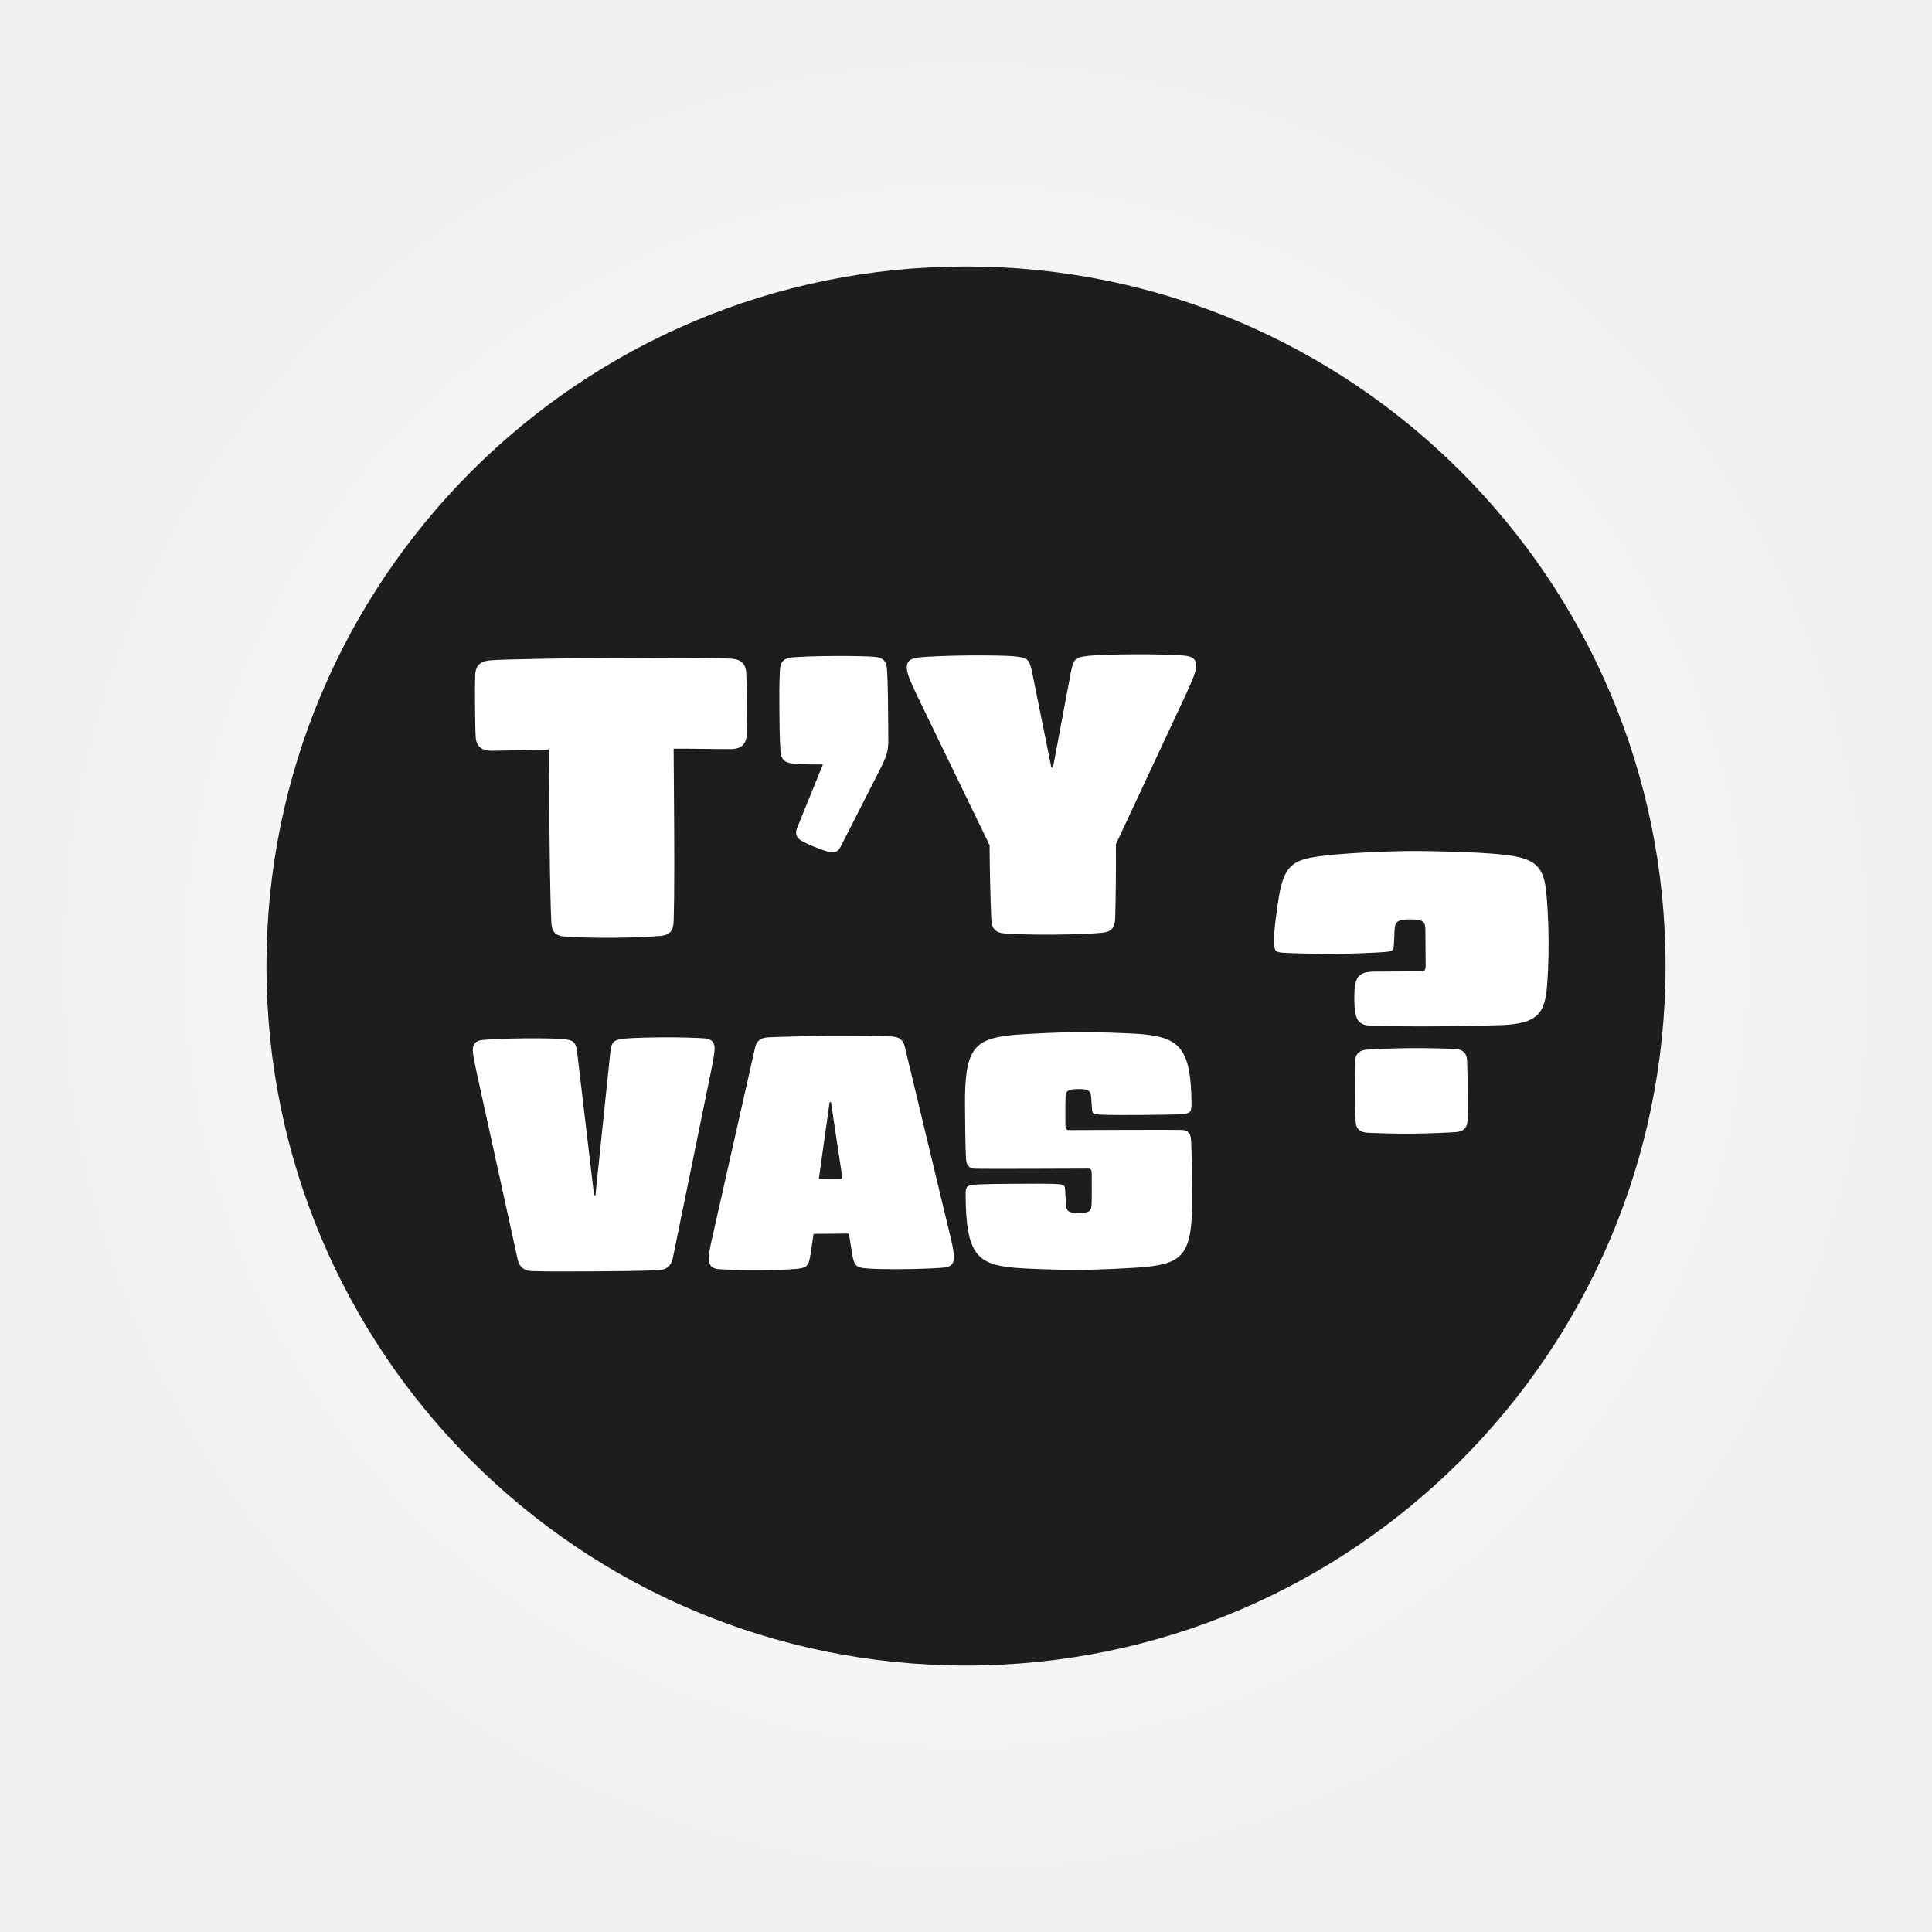
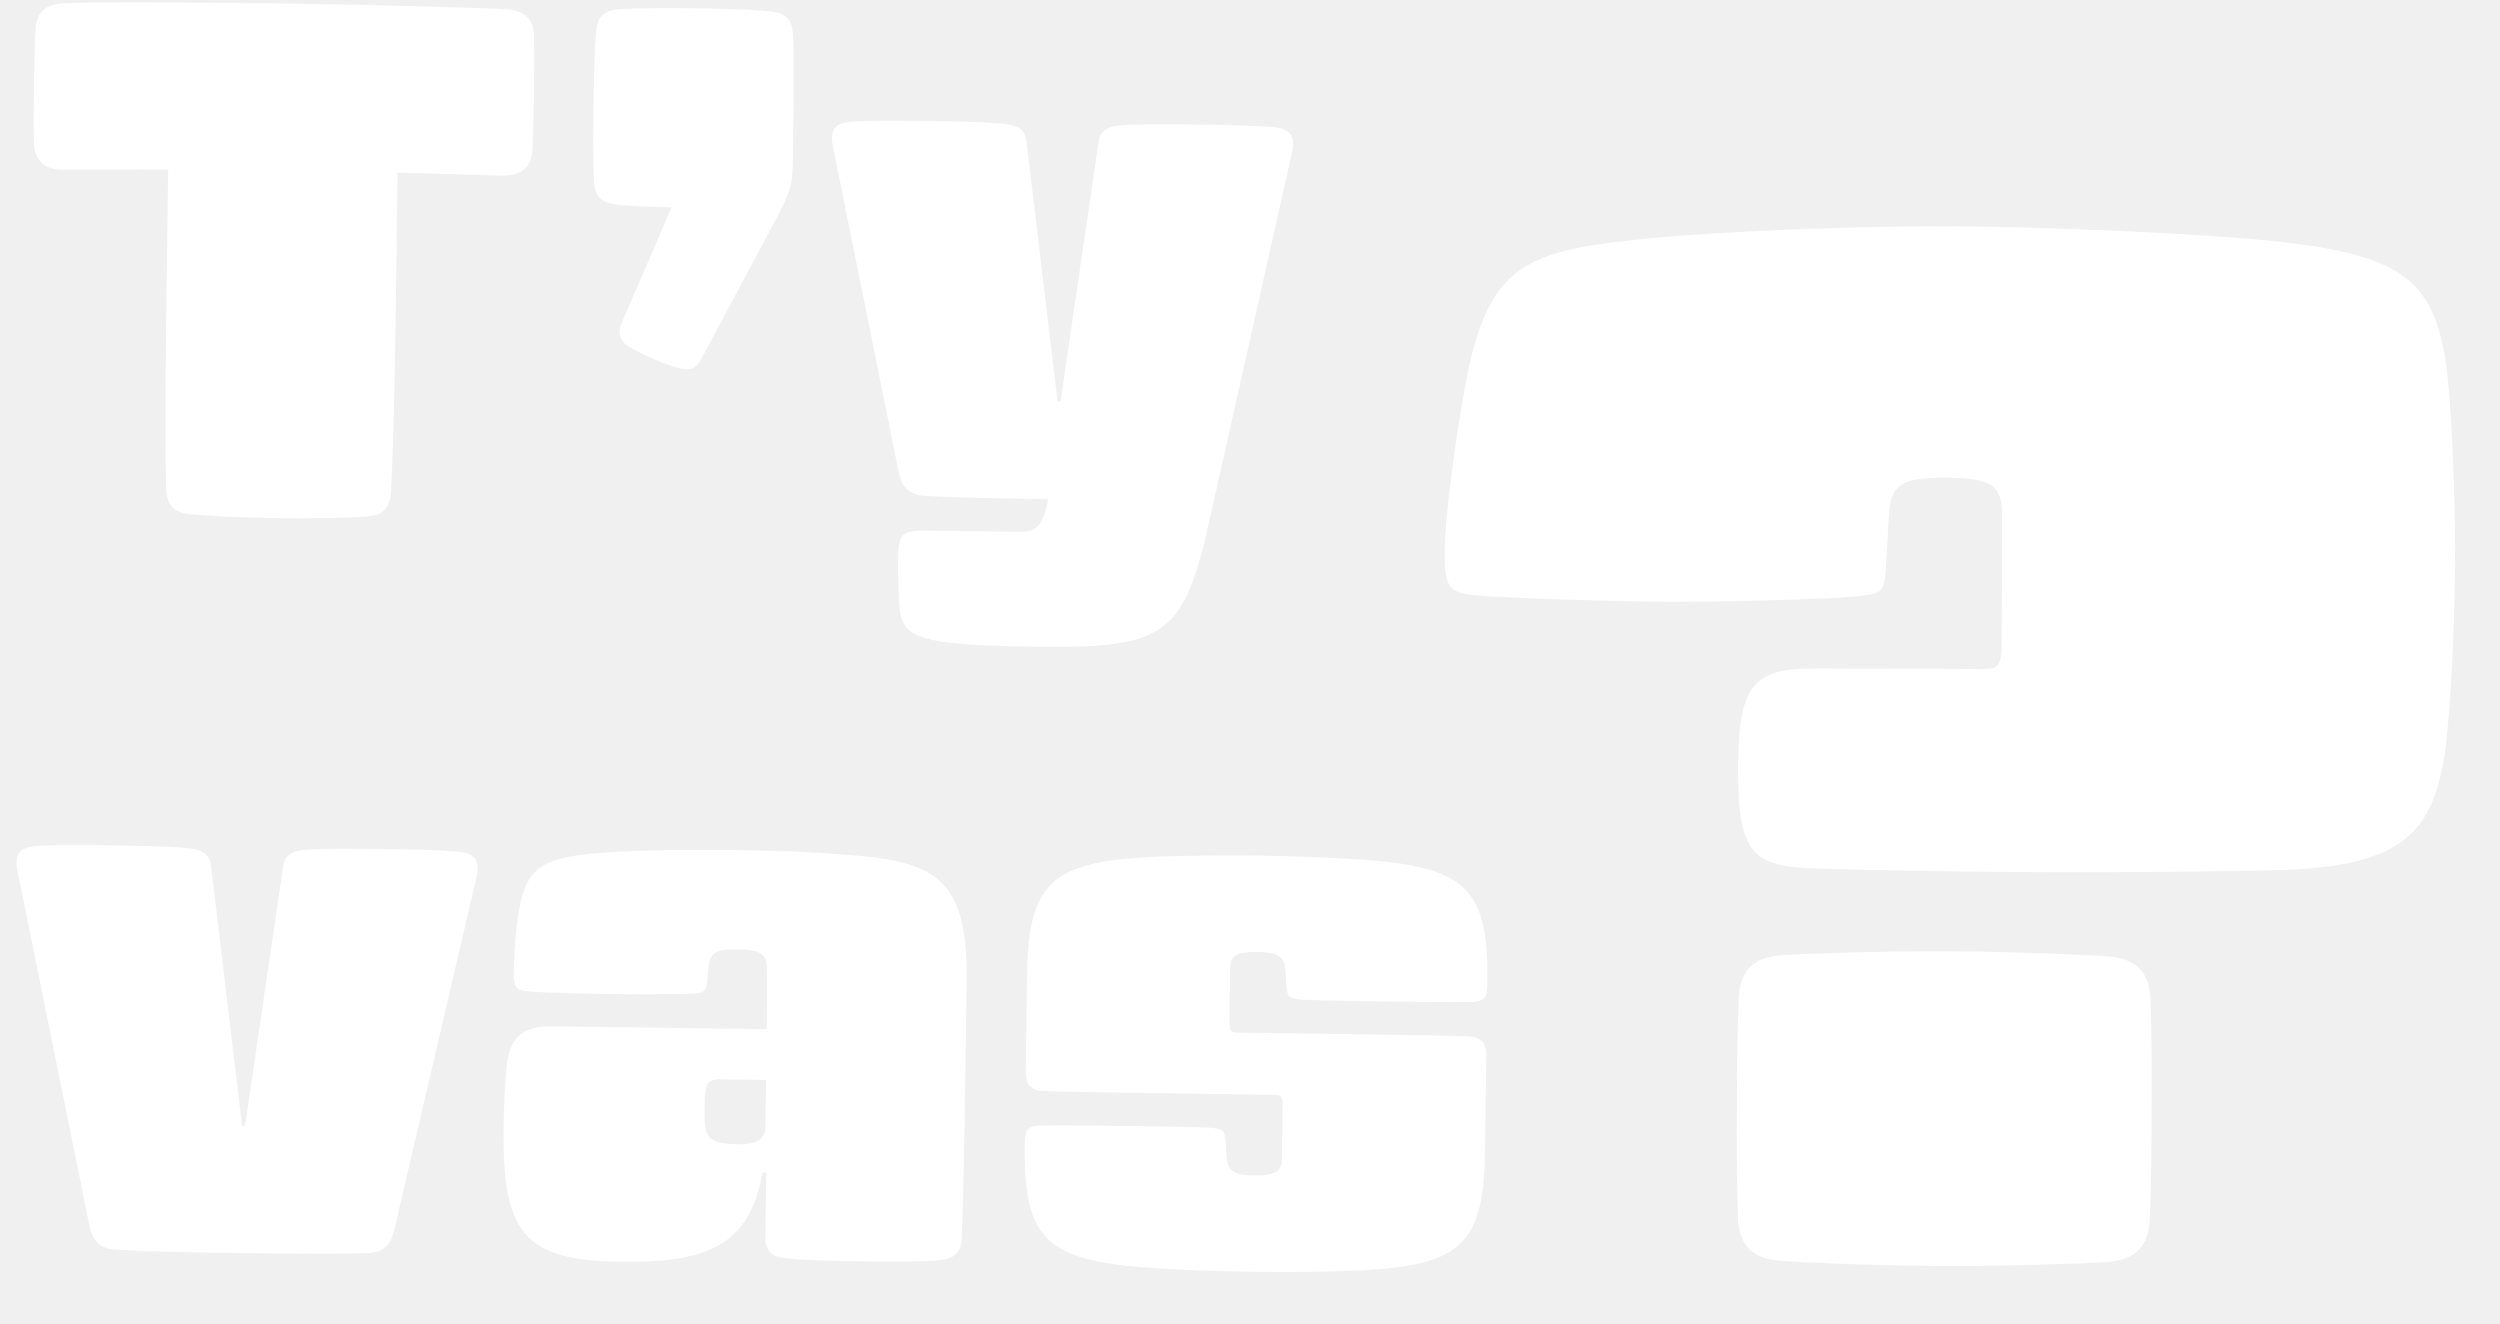
- <svg xmlns="http://www.w3.org/2000/svg" width="58" height="58" viewBox="0 0 58 58" fill="none">
-   <g filter="url(#filter0_d_543_405)">
-     <circle cx="29" cy="29" r="21" fill="#1D1D20" />
-     <path d="M22.402 20.204C22.416 20.444 22.419 20.888 22.421 21.128C22.423 21.368 22.426 21.812 22.416 22.052C22.406 22.352 22.239 22.485 21.939 22.488C21.567 22.49 20.714 22.472 20.223 22.476L20.233 23.94C20.243 25.368 20.252 26.688 20.223 27.66C20.213 27.96 20.094 28.069 19.842 28.095C19.602 28.12 18.991 28.149 18.39 28.153C17.791 28.157 17.178 28.137 16.938 28.115C16.686 28.093 16.565 27.986 16.551 27.686C16.508 26.714 16.499 25.394 16.489 23.966L16.479 22.502C15.987 22.506 15.135 22.536 14.763 22.538C14.463 22.54 14.294 22.41 14.28 22.11C14.266 21.87 14.263 21.426 14.261 21.186C14.259 20.946 14.256 20.502 14.267 20.262C14.277 19.962 14.444 19.852 14.684 19.827C15.019 19.788 16.999 19.762 18.331 19.753C19.651 19.744 21.643 19.754 21.979 19.775C22.22 19.798 22.388 19.904 22.402 20.204ZM26.629 20.102C26.656 20.498 26.66 21.05 26.667 22.094C26.67 22.478 26.671 22.586 26.446 23.044L25.238 25.416C25.155 25.573 25.072 25.61 24.892 25.575C24.771 25.552 24.567 25.469 24.447 25.422C24.326 25.375 24.17 25.304 24.049 25.233C23.904 25.15 23.868 25.018 23.927 24.862L24.705 22.948C24.249 22.951 23.853 22.942 23.709 22.907C23.54 22.872 23.444 22.777 23.43 22.537C23.403 22.141 23.4 21.661 23.398 21.337C23.395 21.013 23.392 20.521 23.413 20.125C23.423 19.885 23.519 19.788 23.686 19.751C23.842 19.714 24.514 19.697 25.018 19.694C25.522 19.69 26.194 19.698 26.35 19.732C26.519 19.767 26.615 19.863 26.629 20.102ZM35.91 19.977C35.911 20.145 35.828 20.35 35.604 20.843L33.499 25.346C33.505 26.066 33.498 26.894 33.479 27.566C33.469 27.866 33.35 27.975 33.098 28.001C32.87 28.027 32.199 28.055 31.623 28.059C31.047 28.064 30.375 28.044 30.146 28.022C29.894 28 29.773 27.892 29.759 27.593C29.73 26.921 29.713 26.093 29.708 25.373L27.54 20.9C27.308 20.41 27.223 20.206 27.222 20.038C27.221 19.87 27.304 19.762 27.592 19.736C27.832 19.71 28.479 19.681 29.079 19.677C29.679 19.673 30.207 19.681 30.448 19.703C30.868 19.749 30.904 19.772 31.004 20.276L31.563 23.044L31.611 23.043L32.132 20.268C32.224 19.763 32.26 19.739 32.679 19.688C32.919 19.662 33.447 19.646 34.047 19.642C34.647 19.638 35.295 19.657 35.535 19.68C35.824 19.702 35.908 19.809 35.91 19.977ZM19.902 31.142C20.402 31.139 20.962 31.155 21.162 31.173C21.372 31.192 21.453 31.301 21.454 31.471C21.455 31.631 21.387 31.942 21.349 32.142L20.198 37.77C20.15 38.011 20.001 38.122 19.771 38.133C19.201 38.157 18.471 38.163 17.871 38.167C17.271 38.171 16.541 38.176 15.971 38.16C15.741 38.152 15.59 38.043 15.539 37.803L14.309 32.192C14.268 31.992 14.195 31.683 14.194 31.523C14.193 31.353 14.272 31.242 14.482 31.221C14.682 31.199 15.242 31.175 15.742 31.172C16.242 31.168 16.692 31.175 16.892 31.194C17.242 31.221 17.293 31.291 17.335 31.66L17.835 35.887L17.875 35.887L18.315 31.654C18.353 31.283 18.402 31.213 18.752 31.18C18.952 31.159 19.402 31.146 19.902 31.142ZM27.164 31.431L28.524 37.092C28.586 37.341 28.638 37.591 28.639 37.751C28.64 37.931 28.551 38.031 28.351 38.053C28.151 38.074 27.591 38.098 27.131 38.101C26.672 38.105 26.221 38.098 26.021 38.079C25.691 38.052 25.641 38.002 25.578 37.612L25.484 37.033L24.424 37.041L24.338 37.621C24.281 38.011 24.231 38.062 23.901 38.094C23.701 38.116 23.252 38.129 22.792 38.132C22.332 38.135 21.771 38.119 21.571 38.101C21.371 38.082 21.28 37.983 21.279 37.803C21.278 37.643 21.326 37.392 21.385 37.142L22.665 31.463C22.713 31.232 22.842 31.151 23.082 31.14C23.322 31.128 24.312 31.101 24.912 31.097C25.512 31.093 26.502 31.106 26.742 31.114C26.982 31.122 27.113 31.201 27.164 31.431ZM24.906 33.087L24.582 35.389L25.292 35.384L24.946 33.087L24.906 33.087ZM32.354 30.984C32.864 30.981 33.905 31.013 34.315 31.05C35.436 31.153 35.758 31.52 35.77 33.13C35.771 33.38 35.732 33.421 35.522 33.442C35.312 33.464 34.642 33.468 34.302 33.471C33.962 33.473 33.222 33.478 32.992 33.46C32.802 33.441 32.792 33.431 32.781 33.261L32.758 32.952C32.747 32.732 32.666 32.692 32.367 32.694C32.017 32.697 31.997 32.767 31.988 32.967C31.98 33.177 31.983 33.577 31.984 33.767C31.985 33.907 32.015 33.927 32.105 33.926C32.385 33.924 35.325 33.913 35.485 33.922C35.665 33.931 35.746 34.02 35.757 34.22C35.78 34.59 35.786 35.46 35.789 35.93C35.801 37.59 35.553 37.912 34.434 38.03C34.025 38.073 32.915 38.121 32.405 38.124C31.905 38.128 30.855 38.095 30.444 38.058C29.324 37.956 29.001 37.638 28.989 35.878C28.987 35.628 29.027 35.588 29.237 35.566C29.447 35.545 30.116 35.54 30.456 35.538C30.797 35.535 31.537 35.53 31.767 35.549C31.957 35.567 31.967 35.577 31.978 35.747L32.001 36.157C32.013 36.377 32.093 36.416 32.393 36.414C32.733 36.412 32.762 36.342 32.771 36.142C32.779 35.931 32.776 35.532 32.775 35.242C32.773 35.102 32.743 35.082 32.653 35.082C32.373 35.084 29.433 35.095 29.273 35.086C29.093 35.078 29.013 34.988 29.001 34.788C28.979 34.418 28.973 33.648 28.97 33.178C28.958 31.518 29.226 31.196 30.345 31.078C30.755 31.036 31.844 30.988 32.354 30.984Z" fill="white" />
-     <path d="M42.319 25.549C43.051 25.544 44.419 25.582 45.055 25.65C46.064 25.751 46.306 25.977 46.407 26.672C46.445 26.972 46.485 27.596 46.49 28.22C46.494 28.844 46.462 29.468 46.428 29.768C46.337 30.453 46.099 30.73 45.092 30.774C44.732 30.788 43.82 30.807 43.196 30.811C42.56 30.816 41.66 30.81 41.3 30.8C40.784 30.792 40.663 30.685 40.658 29.989C40.653 29.305 40.772 29.172 41.288 29.168L42.656 29.159C42.764 29.158 42.8 29.134 42.799 28.966L42.791 27.922C42.79 27.682 42.741 27.598 42.333 27.601C41.973 27.604 41.877 27.652 41.867 27.916L41.846 28.348C41.836 28.541 41.824 28.553 41.596 28.578C41.356 28.604 40.456 28.634 40.096 28.637C39.736 28.639 38.74 28.622 38.488 28.6C38.284 28.578 38.248 28.542 38.245 28.242C38.243 27.93 38.346 27.149 38.427 26.741C38.601 25.923 38.888 25.789 39.764 25.687C40.387 25.611 41.599 25.554 42.319 25.549ZM42.36 31.465C42.912 31.461 43.489 31.481 43.681 31.492C43.873 31.502 44.029 31.573 44.043 31.837C44.057 32.173 44.059 32.437 44.061 32.737C44.063 33.037 44.065 33.301 44.056 33.637C44.046 33.901 43.89 33.974 43.698 33.987C43.506 34.001 42.931 34.029 42.379 34.033C41.827 34.037 41.25 34.017 41.058 34.006C40.866 33.995 40.71 33.925 40.696 33.661C40.681 33.325 40.68 33.061 40.678 32.761C40.675 32.461 40.673 32.197 40.683 31.861C40.693 31.597 40.849 31.524 41.041 31.51C41.233 31.497 41.808 31.469 42.36 31.465Z" fill="white" />
-   </g>
-   <defs>
-     <filter id="filter0_d_543_405" x="0" y="0" width="58" height="58" filterUnits="userSpaceOnUse" color-interpolation-filters="sRGB">
-       <feFlood flood-opacity="0" result="BackgroundImageFix" />
-       <feColorMatrix in="SourceAlpha" type="matrix" values="0 0 0 0 0 0 0 0 0 0 0 0 0 0 0 0 0 0 127 0" result="hardAlpha" />
-       <feOffset />
-       <feGaussianBlur stdDeviation="4" />
-       <feComposite in2="hardAlpha" operator="out" />
-       <feColorMatrix type="matrix" values="0 0 0 0 1 0 0 0 0 1 0 0 0 0 1 0 0 0 0.72 0" />
-       <feBlend mode="normal" in2="BackgroundImageFix" result="effect1_dropShadow_543_405" />
-       <feBlend mode="normal" in="SourceGraphic" in2="effect1_dropShadow_543_405" result="shape" />
-     </filter>
-   </defs>
+ <svg xmlns="http://www.w3.org/2000/svg" width="34" height="18" viewBox="0 0 34 18" fill="none">
+   <path d="M7.262 0.493C7.269 0.694 7.264 1.063 7.262 1.263C7.259 1.463 7.254 1.833 7.241 2.033C7.228 2.283 7.087 2.391 6.837 2.388C6.527 2.384 5.817 2.354 5.407 2.349L5.391 3.569C5.375 4.758 5.36 5.858 5.319 6.668C5.306 6.918 5.205 7.006 4.994 7.024C4.794 7.041 4.284 7.054 3.784 7.047C3.284 7.041 2.774 7.014 2.575 6.991C2.365 6.968 2.266 6.877 2.259 6.627C2.24 5.817 2.255 4.717 2.271 3.527L2.287 2.307C1.877 2.301 1.167 2.312 0.857 2.308C0.607 2.304 0.469 2.193 0.462 1.942C0.455 1.742 0.46 1.372 0.462 1.172C0.465 0.972 0.47 0.602 0.483 0.403C0.496 0.153 0.637 0.065 0.837 0.047C1.118 0.021 2.768 0.033 3.878 0.048C4.978 0.063 6.637 0.105 6.917 0.129C7.117 0.151 7.255 0.243 7.262 0.493Z" fill="white" />
+   <path d="M10.785 0.481C10.801 0.811 10.794 1.271 10.783 2.141C10.778 2.461 10.777 2.551 10.582 2.928L9.536 4.884C9.464 5.013 9.394 5.042 9.244 5.01C9.145 4.989 8.975 4.917 8.876 4.875C8.777 4.834 8.647 4.772 8.548 4.711C8.429 4.639 8.401 4.529 8.452 4.4L9.134 2.819C8.754 2.814 8.424 2.799 8.304 2.768C8.165 2.736 8.086 2.655 8.078 2.455C8.063 2.124 8.068 1.724 8.072 1.454C8.075 1.184 8.081 0.774 8.105 0.445C8.118 0.245 8.199 0.166 8.339 0.138C8.47 0.11 9.03 0.107 9.45 0.113C9.87 0.118 10.43 0.136 10.559 0.168C10.699 0.199 10.778 0.28 10.785 0.481Z" fill="white" />
+   <path d="M17.313 1.728C17.563 1.752 17.622 1.862 17.569 2.082L16.462 7.017C16.101 8.653 15.868 8.819 14.068 8.795C12.479 8.774 12.27 8.671 12.235 8.261C12.217 8.11 12.212 7.77 12.215 7.57C12.219 7.26 12.27 7.211 12.609 7.216L13.869 7.233C14.089 7.236 14.19 7.157 14.255 6.788C13.815 6.782 13.035 6.771 12.606 6.746C12.366 6.732 12.267 6.641 12.22 6.41L11.329 1.998C11.282 1.777 11.344 1.668 11.594 1.652C11.844 1.635 12.424 1.643 12.674 1.646C12.924 1.649 13.454 1.656 13.704 1.69C13.853 1.712 13.943 1.773 13.96 1.923L14.383 5.459L14.423 5.46L14.94 1.936C14.962 1.787 15.053 1.728 15.203 1.71C15.454 1.683 15.964 1.69 16.214 1.693C16.464 1.697 17.064 1.705 17.313 1.728Z" fill="white" />
+   <path d="M5.144 11.546C5.394 11.549 5.974 11.557 6.223 11.581C6.473 11.604 6.532 11.715 6.479 11.934L5.364 16.719C5.311 16.949 5.21 17.037 4.97 17.044C4.45 17.057 3.84 17.049 3.29 17.042C2.74 17.034 2.13 17.026 1.61 16.999C1.37 16.986 1.262 16.895 1.215 16.664L0.239 11.85C0.192 11.63 0.254 11.521 0.504 11.504C0.754 11.487 1.334 11.495 1.584 11.498C1.834 11.502 2.364 11.509 2.614 11.542C2.763 11.564 2.852 11.625 2.87 11.776L3.293 15.312L3.333 15.312L3.85 11.789C3.872 11.639 3.963 11.58 4.113 11.562C4.364 11.536 4.894 11.543 5.144 11.546Z" fill="white" />
+   <path d="M11.619 11.633C12.808 11.729 13.164 12.034 13.146 13.373C13.13 14.543 13.108 16.213 13.079 16.853C13.066 17.073 12.936 17.121 12.775 17.139C12.605 17.157 12.165 17.161 11.725 17.155C11.265 17.148 10.885 17.134 10.686 17.111C10.526 17.099 10.407 17.037 10.409 16.817L10.421 15.947L10.371 15.947C10.199 16.874 9.715 17.178 8.445 17.161C7.125 17.143 6.83 16.769 6.849 15.339C6.853 15.059 6.867 14.739 6.89 14.51C6.925 14.13 7.088 13.952 7.498 13.958L10.427 13.997C10.431 13.737 10.436 13.367 10.429 13.137C10.421 12.977 10.322 12.915 10.052 12.912C9.692 12.907 9.641 12.956 9.627 13.256C9.614 13.476 9.594 13.506 9.424 13.514C9.234 13.521 8.684 13.524 8.384 13.52C8.084 13.516 7.564 13.509 7.194 13.484C7.014 13.471 6.985 13.421 6.987 13.231C6.991 12.971 7.016 12.571 7.08 12.272C7.187 11.783 7.438 11.677 7.999 11.614C8.53 11.561 9.3 11.552 10.04 11.562C10.78 11.572 11.16 11.597 11.619 11.633ZM10.036 15.562C10.326 15.566 10.408 15.477 10.41 15.317L10.418 14.687L9.808 14.679C9.678 14.677 9.618 14.696 9.596 14.826C9.585 14.906 9.584 14.996 9.582 15.106C9.58 15.266 9.589 15.376 9.628 15.437C9.677 15.517 9.776 15.559 10.036 15.562Z" fill="white" />
+   <path d="M17.12 11.636C17.53 11.642 18.14 11.66 18.609 11.697C19.968 11.805 20.244 12.118 20.227 13.368C20.225 13.538 20.214 13.608 20.044 13.626C19.643 13.63 19.123 13.623 18.823 13.62C18.523 13.616 17.884 13.607 17.684 13.594C17.524 13.572 17.514 13.562 17.496 13.422C17.487 13.342 17.488 13.242 17.479 13.171C17.462 13.001 17.362 12.95 17.102 12.946C16.822 12.943 16.732 13.001 16.729 13.161L16.72 13.901C16.718 14.021 16.748 14.042 16.818 14.043C17.488 14.052 19.777 14.082 19.967 14.095C20.137 14.107 20.216 14.178 20.214 14.348L20.196 15.648C20.18 16.898 19.895 17.204 18.534 17.276C18.064 17.3 17.454 17.302 17.044 17.296C16.624 17.29 16.024 17.272 15.555 17.236C14.196 17.128 13.92 16.814 13.937 15.564C13.939 15.394 13.95 15.324 14.12 15.307C14.521 15.302 15.04 15.309 15.341 15.313C15.64 15.317 16.28 15.326 16.48 15.338C16.64 15.36 16.65 15.37 16.668 15.511C16.677 15.591 16.675 15.691 16.685 15.761C16.702 15.931 16.792 15.982 17.062 15.986C17.332 15.99 17.432 15.931 17.434 15.771L17.444 15.031C17.446 14.911 17.416 14.891 17.346 14.89C16.666 14.881 14.387 14.85 14.197 14.838C14.027 14.835 13.948 14.754 13.95 14.584L13.967 13.284C13.984 12.034 14.268 11.728 15.63 11.656C16.1 11.633 16.7 11.631 17.12 11.636Z" fill="white" />
+   <path d="M26.483 3.077C27.703 3.082 29.983 3.17 31.042 3.293C32.722 3.479 33.12 3.86 33.276 5.021C33.335 5.521 33.391 6.561 33.388 7.601C33.384 8.641 33.32 9.681 33.259 10.181C33.095 11.32 32.693 11.779 31.013 11.833C30.413 11.851 28.893 11.866 27.853 11.862C26.793 11.859 25.293 11.833 24.693 11.811C23.833 11.788 23.634 11.608 23.638 10.448C23.642 9.308 23.842 9.088 24.702 9.091L26.982 9.099C27.162 9.1 27.222 9.06 27.223 8.78L27.229 7.04C27.231 6.64 27.151 6.5 26.471 6.497C25.871 6.495 25.711 6.575 25.689 7.015L25.647 7.735C25.626 8.055 25.606 8.074 25.226 8.113C24.826 8.152 23.325 8.187 22.725 8.185C22.125 8.183 20.466 8.137 20.046 8.095C19.706 8.054 19.646 7.994 19.648 7.494C19.65 6.974 19.834 5.675 19.976 4.995C20.281 3.636 20.762 3.418 22.222 3.263C23.263 3.146 25.283 3.073 26.483 3.077ZM26.449 12.937C27.369 12.941 28.329 12.984 28.649 13.005C28.969 13.026 29.228 13.147 29.247 13.587C29.265 14.147 29.264 14.587 29.262 15.087C29.26 15.587 29.259 16.027 29.237 16.587C29.215 17.027 28.955 17.146 28.635 17.165C28.314 17.184 27.354 17.221 26.434 17.217C25.514 17.214 24.555 17.171 24.235 17.15C23.915 17.129 23.655 17.008 23.637 16.568C23.619 16.008 23.62 15.568 23.622 15.068C23.623 14.568 23.625 14.128 23.647 13.568C23.668 13.128 23.929 13.009 24.249 12.99C24.569 12.971 25.529 12.934 26.449 12.937Z" fill="white" />
</svg>
